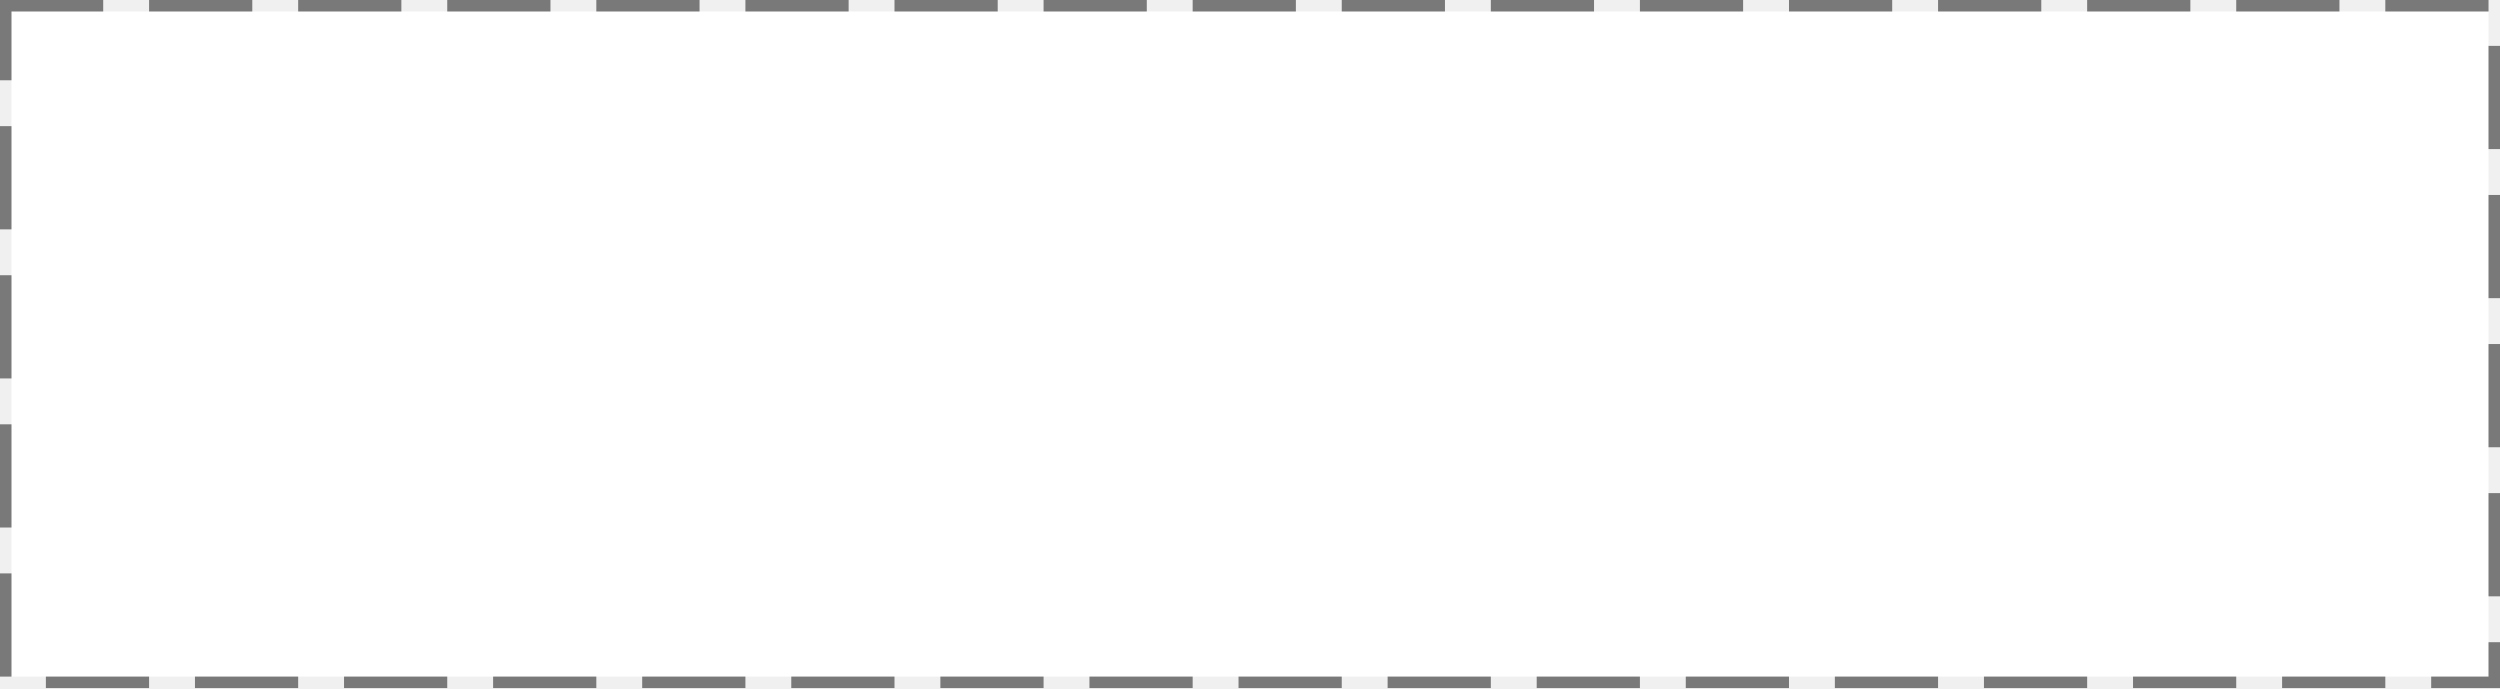
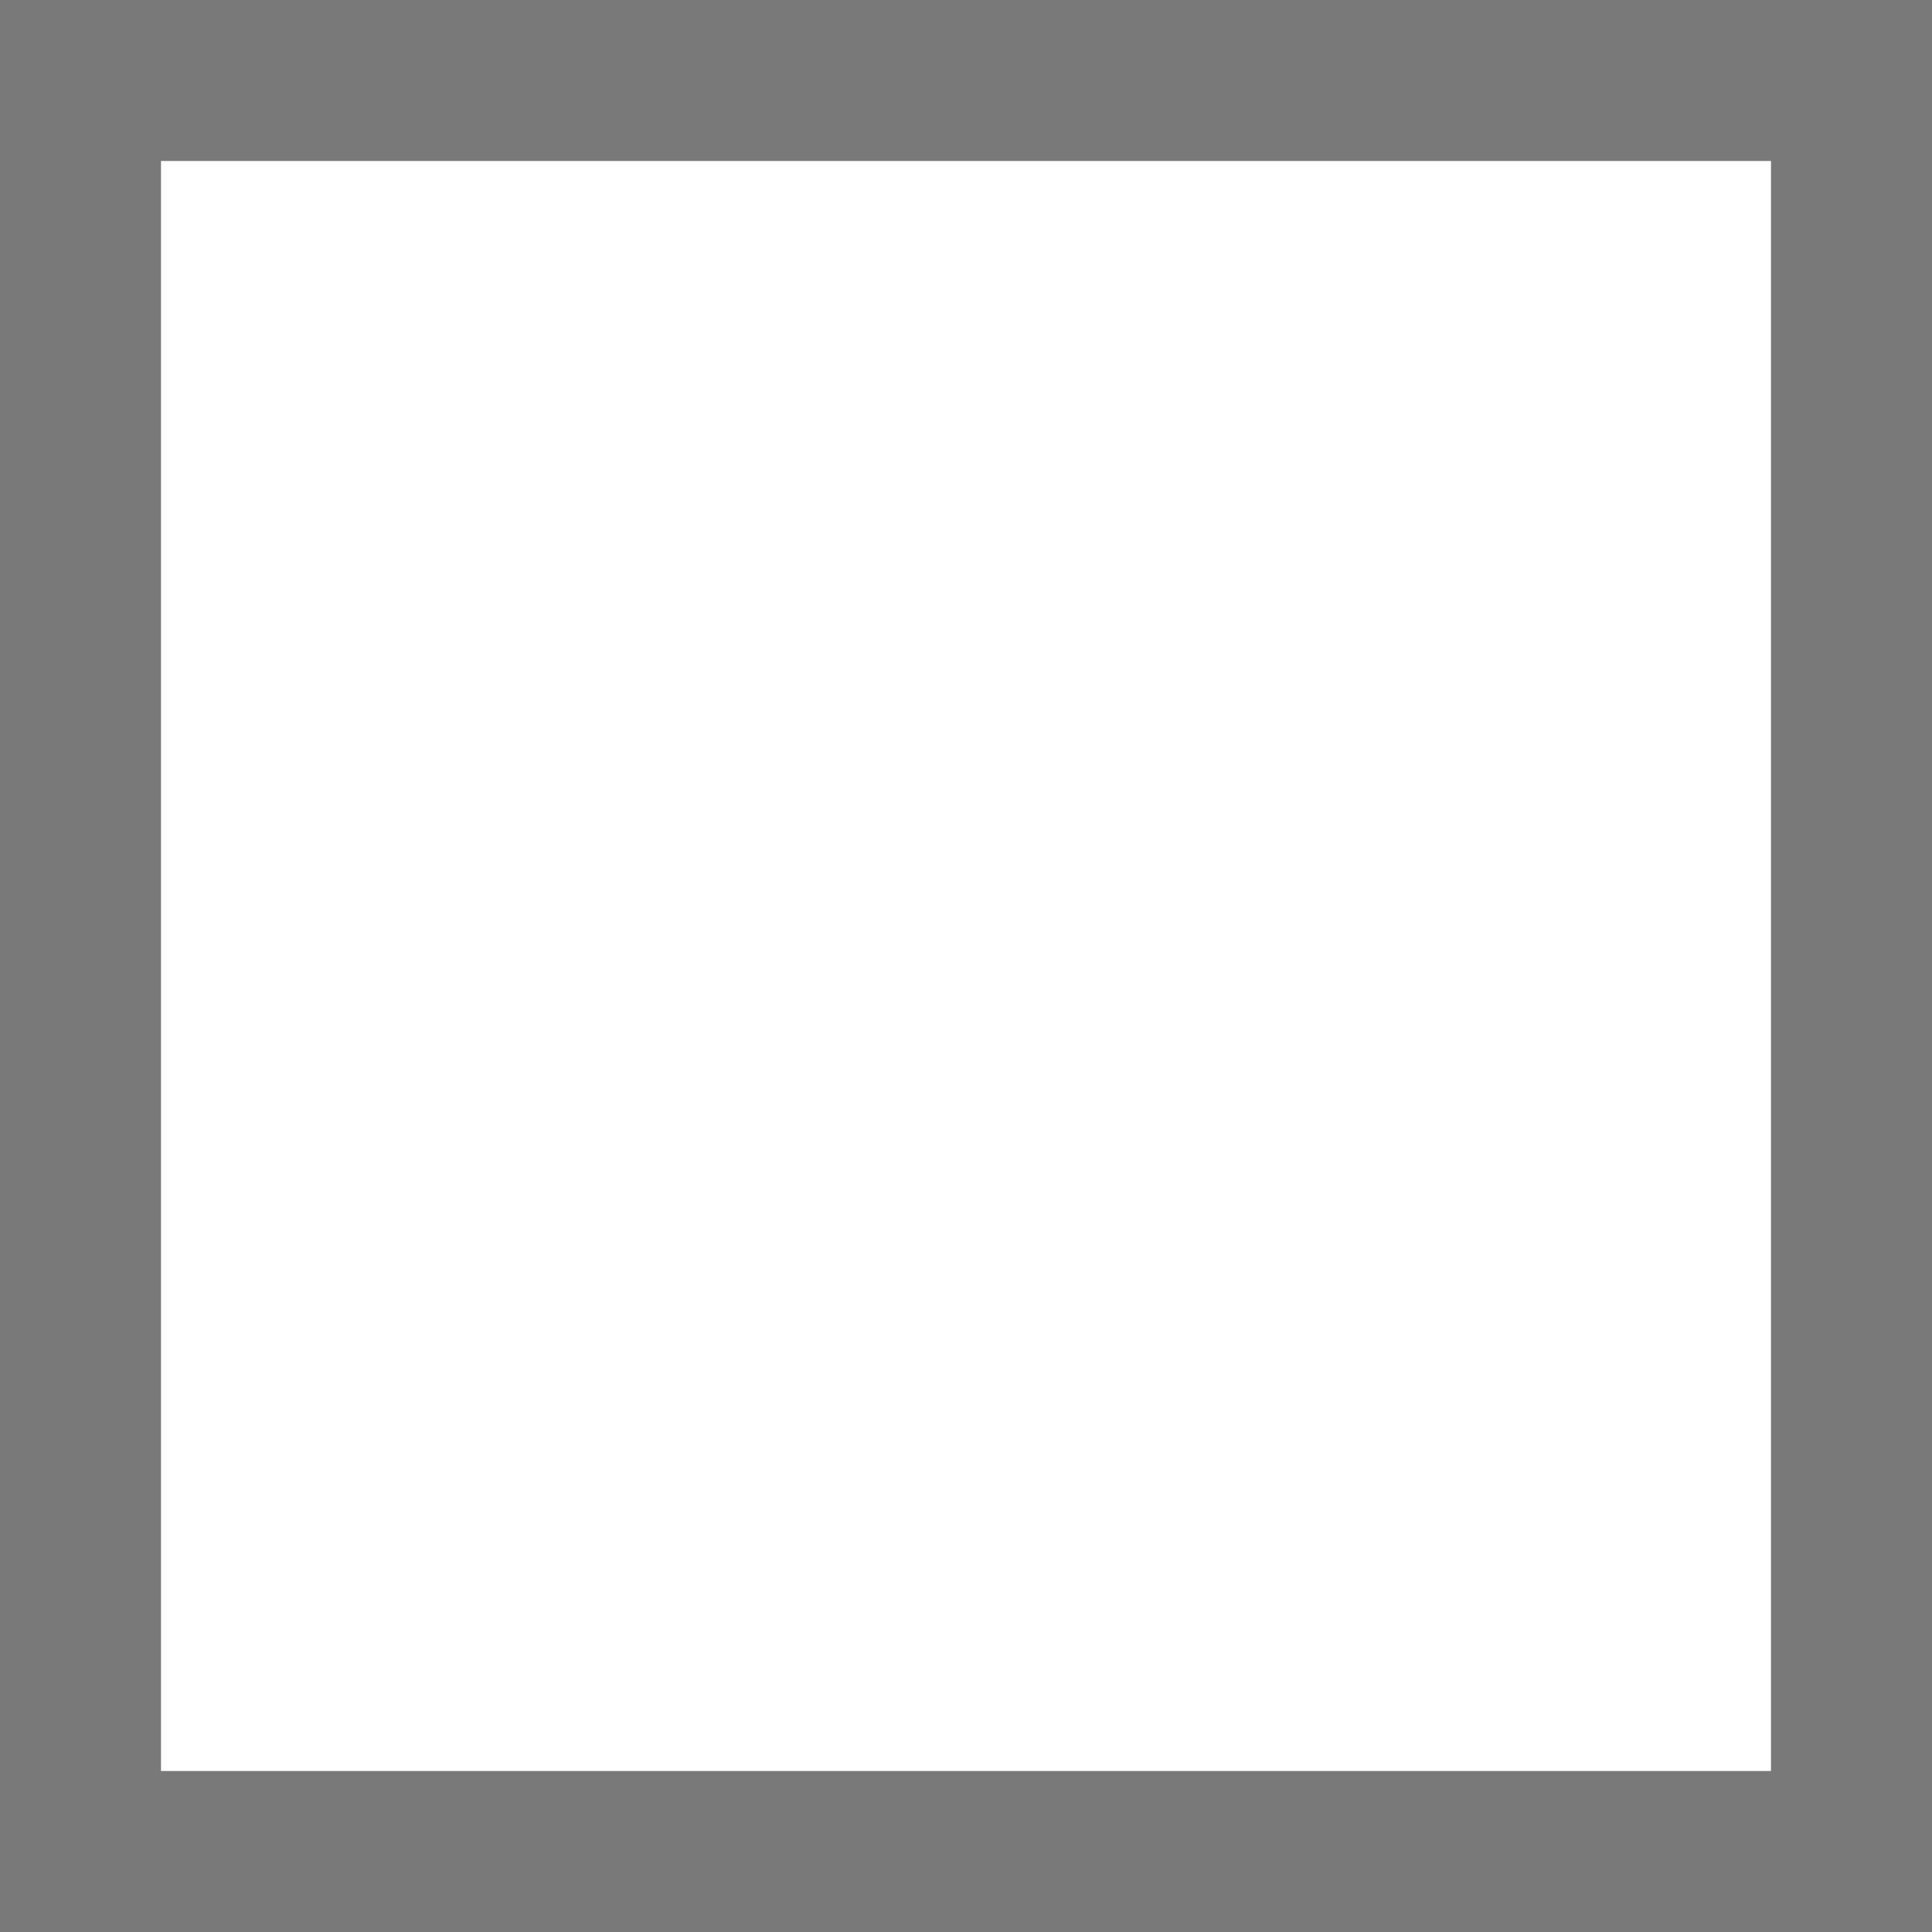
- <svg xmlns="http://www.w3.org/2000/svg" version="1.1" width="218px" height="60px">
-   <g transform="matrix(1 0 0 1 -26 -741 )">
-     <path d="M 27 742  L 243 742  L 243 800  L 27 800  L 27 742  Z " fill-rule="nonzero" fill="#ffffff" stroke="none" />
-     <path d="M 26.5 741.5  L 243.5 741.5  L 243.5 800.5  L 26.5 800.5  L 26.5 741.5  Z " stroke-width="1" stroke-dasharray="9,4" stroke="#797979" fill="none" stroke-dashoffset="0.5" />
-   </g>
+ <svg xmlns="http://www.w3.org/2000/svg" version="1.1" width="12px" height="12px" viewBox="87 573  12 12">
+   <path d="M 87.5 573.5  L 98.5 573.5  L 98.5 584.5  L 87.5 584.5  L 87.5 573.5  Z " fill-rule="nonzero" fill="#ffffff" stroke="none" />
+   <path d="M 87.5 573.5  L 98.5 573.5  L 98.5 584.5  L 87.5 584.5  L 87.5 573.5  Z " stroke-width="1" stroke="#797979" fill="none" />
</svg>
